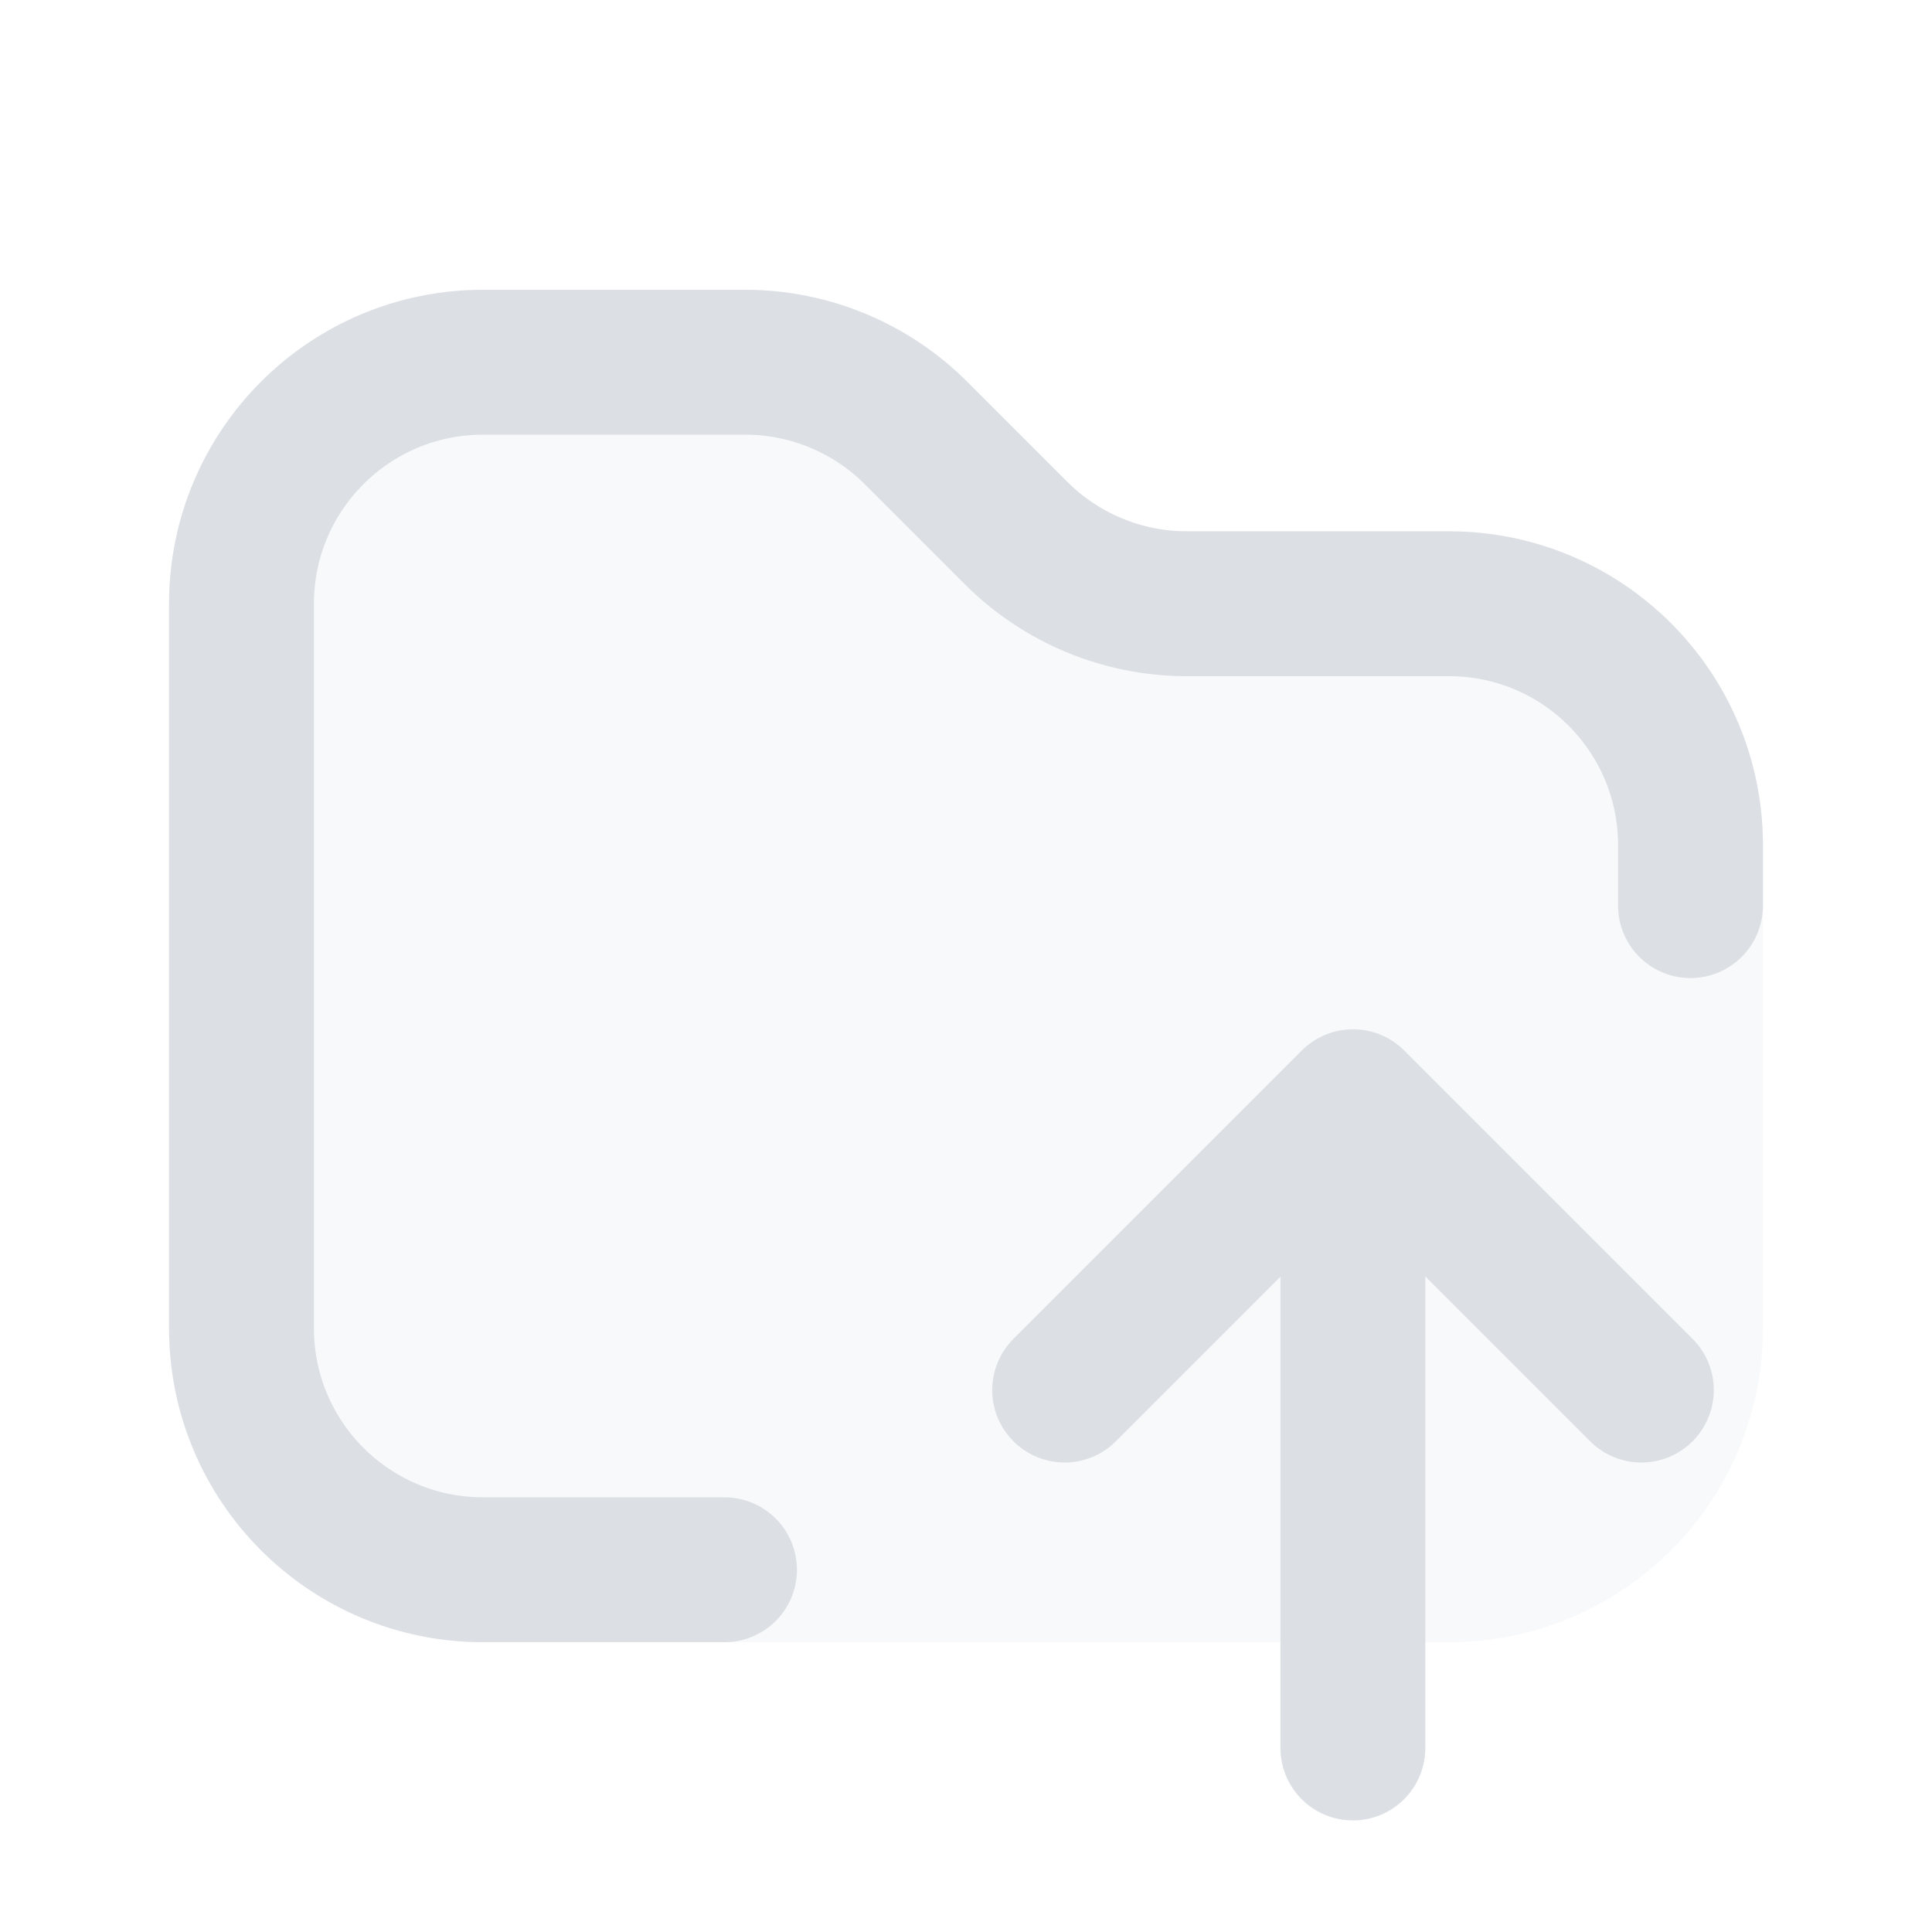
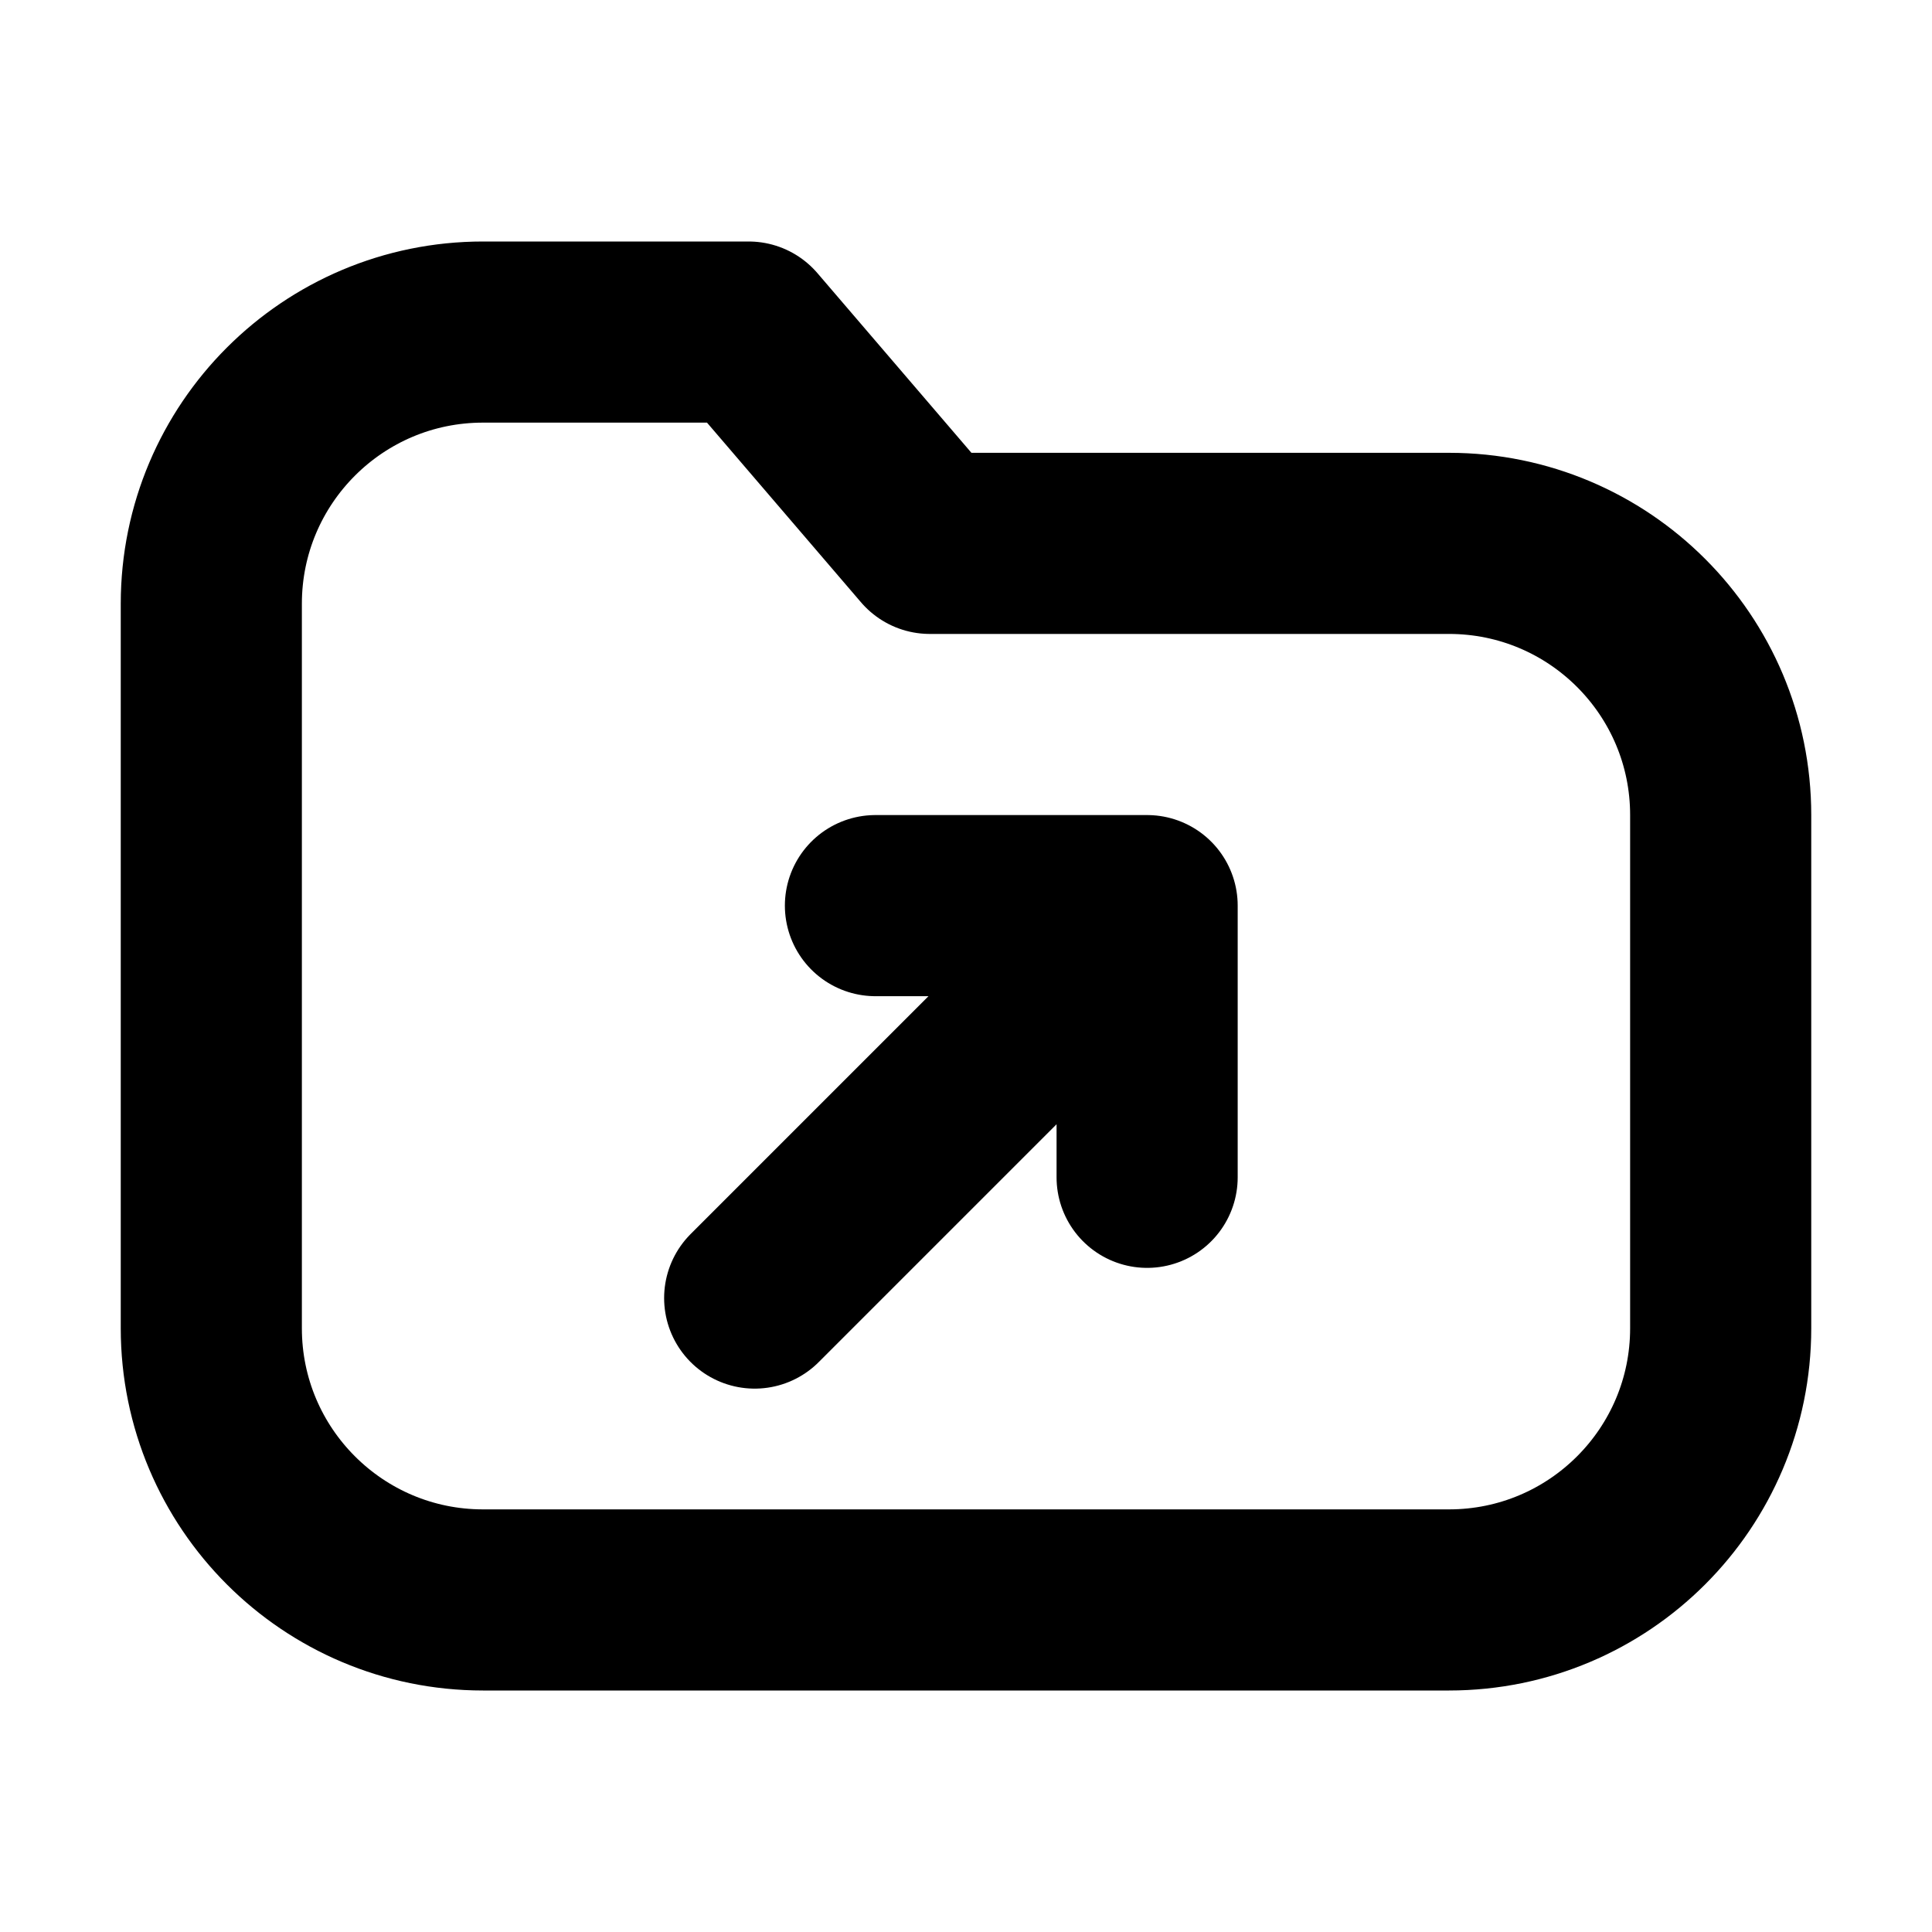
<svg xmlns="http://www.w3.org/2000/svg" width="16" height="16" viewBox="0 0 16 16" fill="none">
-   <path d="M6 13H4C2.895 13 2 12.105 2 11V5C2 3.895 2.895 3 4 3H6.172C6.702 3 7.211 3.211 7.586 3.586L8.414 4.414C8.789 4.789 9.298 5 9.828 5H12C13.105 5 14 5.895 14 7V7.5" stroke="#DCE0E5" stroke-width="1.2" stroke-linecap="round" />
-   <path opacity="0.2" d="M4 13H6H12C13.105 13 14 12.105 14 11V7.5V7C14 5.895 13.105 5 12 5H9.828C9.298 5 8.789 4.789 8.414 4.414L7.586 3.586C7.211 3.211 6.702 3 6.172 3H4C2.895 3 2 3.895 2 5V11C2 12.105 2.895 13 4 13Z" fill="#DCE0E5" stroke="#DCE0E5" stroke-width="1.2" />
-   <path d="M11.204 14.476V9.703" stroke="#DCE0E5" stroke-width="1.2" stroke-linecap="round" stroke-linejoin="round" />
-   <path d="M13.593 11.512L11.205 9.124L8.817 11.512" stroke="#DCE0E5" stroke-width="1.2" stroke-linecap="round" stroke-linejoin="round" />
+   <path d="M1.75 5a2.25 2.25 0 0 1 2.25 -2.25h2.2l1.5 1.75h4.3a2.25 2.25 0 0 1 2.25 2.25v4.25a2.25 2.25 0 0 1 -2.25 2.25h-8a2.25 2.25 0 0 1 -2.25 -2.25zM6.25 10.75L9.5 7.5M7.25 7.5h2.25v2.25" stroke="black" stroke-width="1.5" stroke-linecap="round" stroke-linejoin="round" />
</svg>
